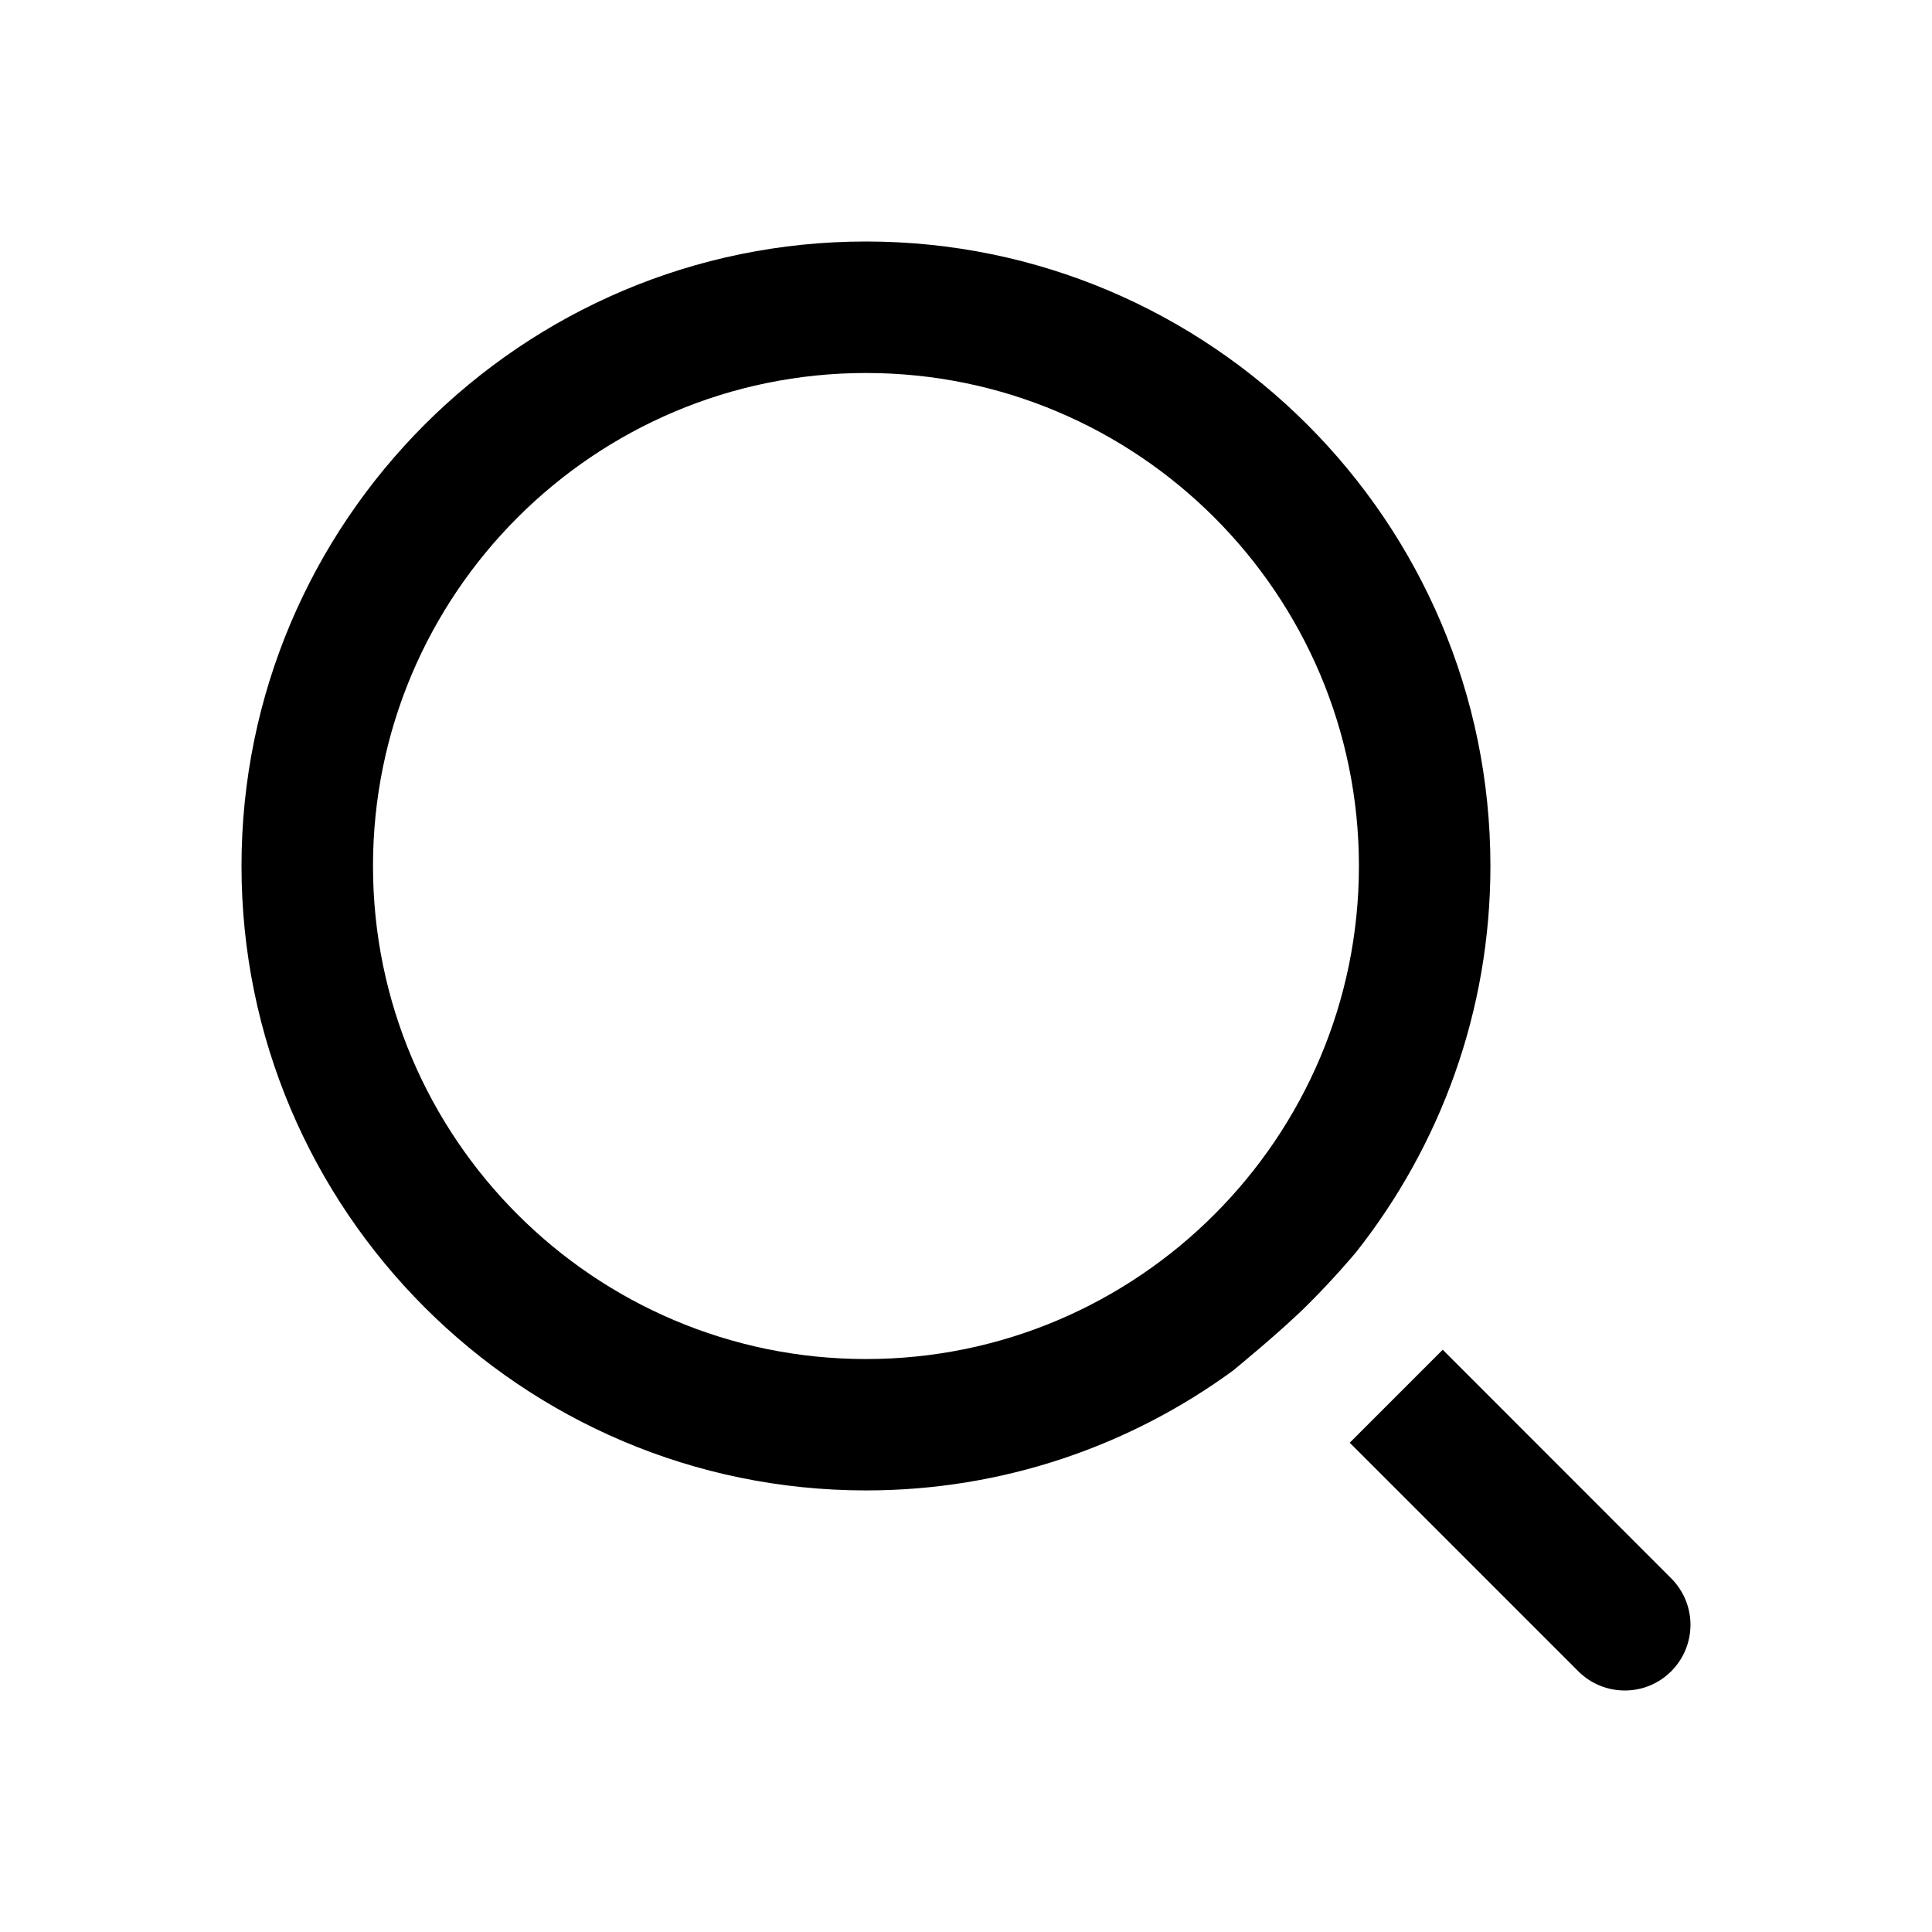
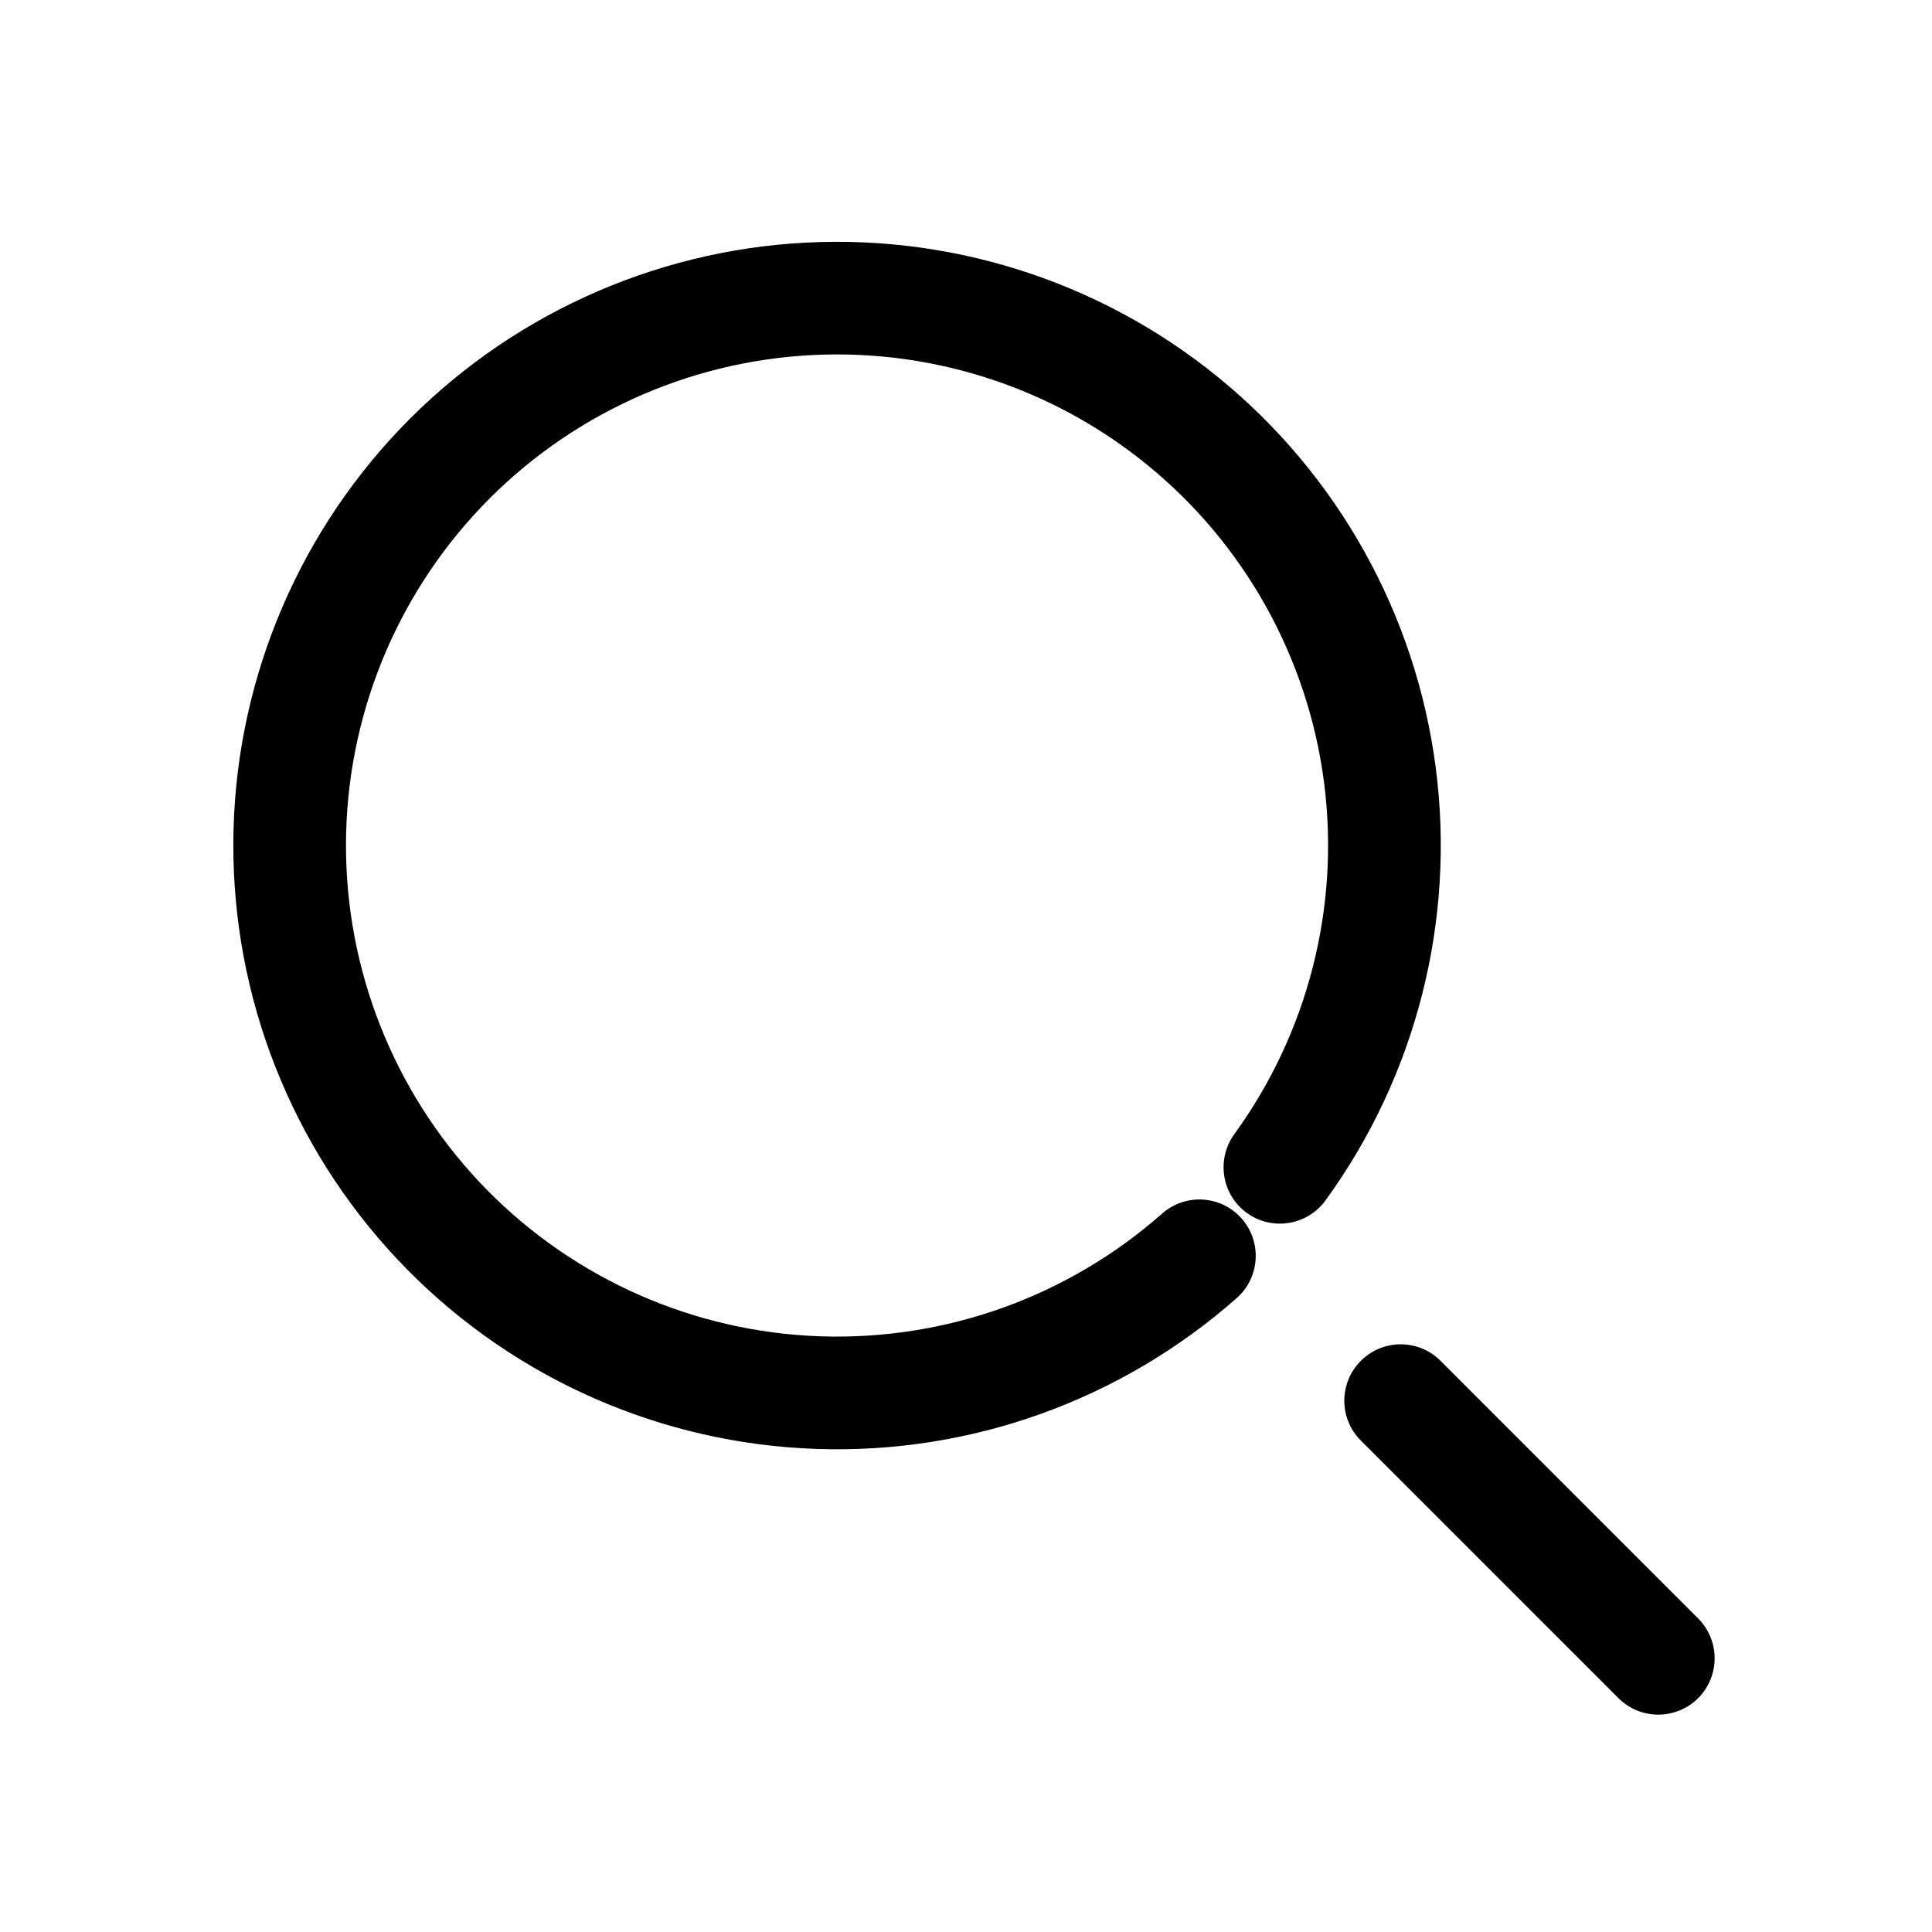
- <svg xmlns="http://www.w3.org/2000/svg" viewBox="0 0 16 16" fill="none">
-   <path fill-rule="evenodd" clip-rule="evenodd" d="M11.948 11.178L13.84 13.071C14.053 13.284 14.053 13.628 13.84 13.841C13.734 13.947 13.595 14 13.456 14C13.316 14 13.177 13.947 13.071 13.841L11.178 11.948L11.948 11.178ZM11.233 10.367C11.927 9.486 12.343 8.377 12.343 7.172C12.343 4.32 10.023 2 7.172 2C4.32 2 2 4.32 2 7.172C2 10.023 4.32 12.343 7.172 12.343C8.311 12.343 9.364 11.972 10.219 11.345L10.218 11.345C10.218 11.345 10.617 11.019 10.836 10.799C11.039 10.597 11.209 10.396 11.233 10.367ZM3.089 7.172C3.089 9.423 4.92 11.255 7.172 11.255C9.423 11.255 11.254 9.423 11.254 7.172C11.254 4.92 9.423 3.089 7.172 3.089C4.92 3.089 3.089 4.92 3.089 7.172Z" fill="currentColor" />
+ <svg xmlns="http://www.w3.org/2000/svg" width="24" height="24" viewBox="0 0 24 24" fill="none">
+   <path d="M16.905 16.905C17.178 16.631 17.622 16.631 17.895 16.905L21.095 20.105C21.368 20.378 21.368 20.822 21.095 21.095C20.822 21.368 20.378 21.368 20.105 21.095L16.905 17.895C16.631 17.622 16.631 17.178 16.905 16.905ZM9.836 3.025C11.749 2.881 13.645 3.475 15.132 4.686C16.62 5.897 17.587 7.632 17.835 9.534C18.083 11.435 17.593 13.36 16.466 14.912C16.239 15.224 15.8 15.294 15.488 15.067C15.175 14.84 15.107 14.402 15.333 14.089C16.25 12.827 16.648 11.261 16.447 9.714C16.245 8.167 15.458 6.756 14.248 5.772C13.039 4.787 11.496 4.303 9.941 4.42C8.386 4.537 6.933 5.246 5.884 6.4C4.835 7.554 4.268 9.067 4.299 10.626C4.331 12.186 4.959 13.675 6.054 14.786C7.149 15.896 8.628 16.546 10.187 16.6C11.746 16.654 13.267 16.108 14.436 15.076C14.726 14.82 15.168 14.847 15.424 15.137C15.68 15.427 15.652 15.87 15.363 16.125C13.925 17.395 12.056 18.066 10.139 17.999C8.222 17.933 6.403 17.135 5.057 15.769C3.711 14.403 2.939 12.572 2.9 10.655C2.861 8.737 3.558 6.878 4.848 5.458C6.138 4.039 7.924 3.169 9.836 3.025Z" fill="currentColor" />
</svg>
